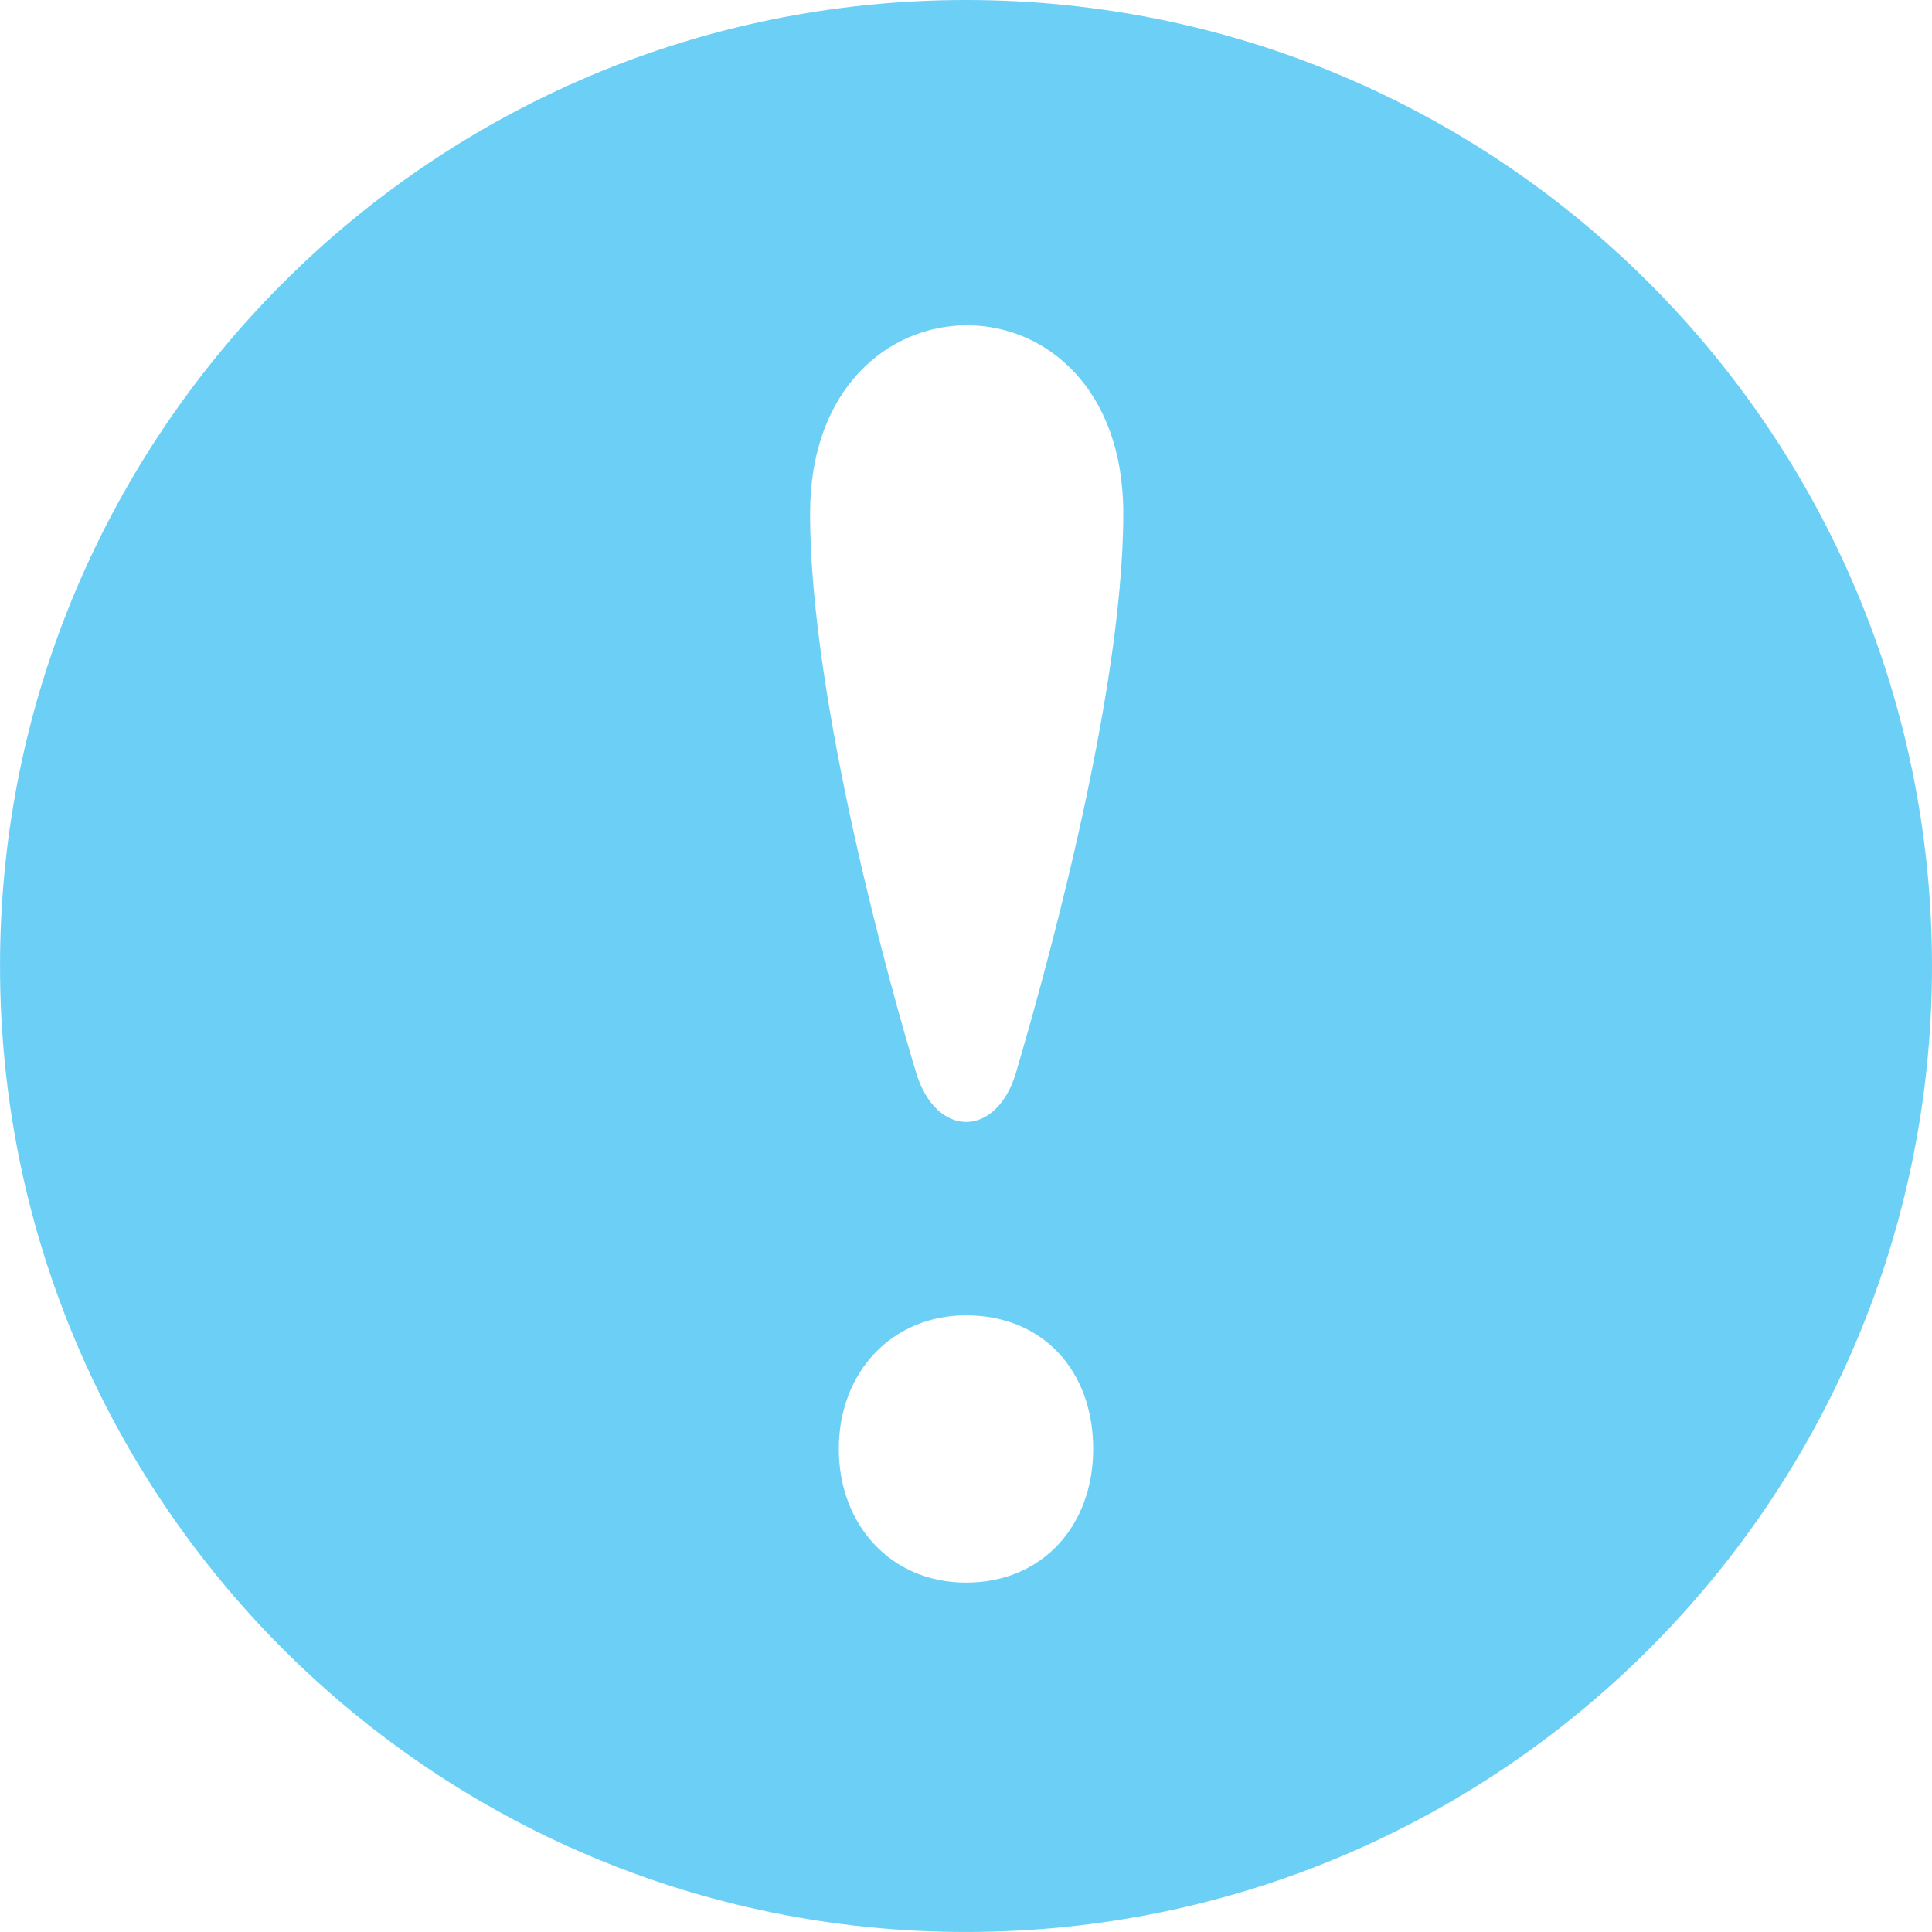
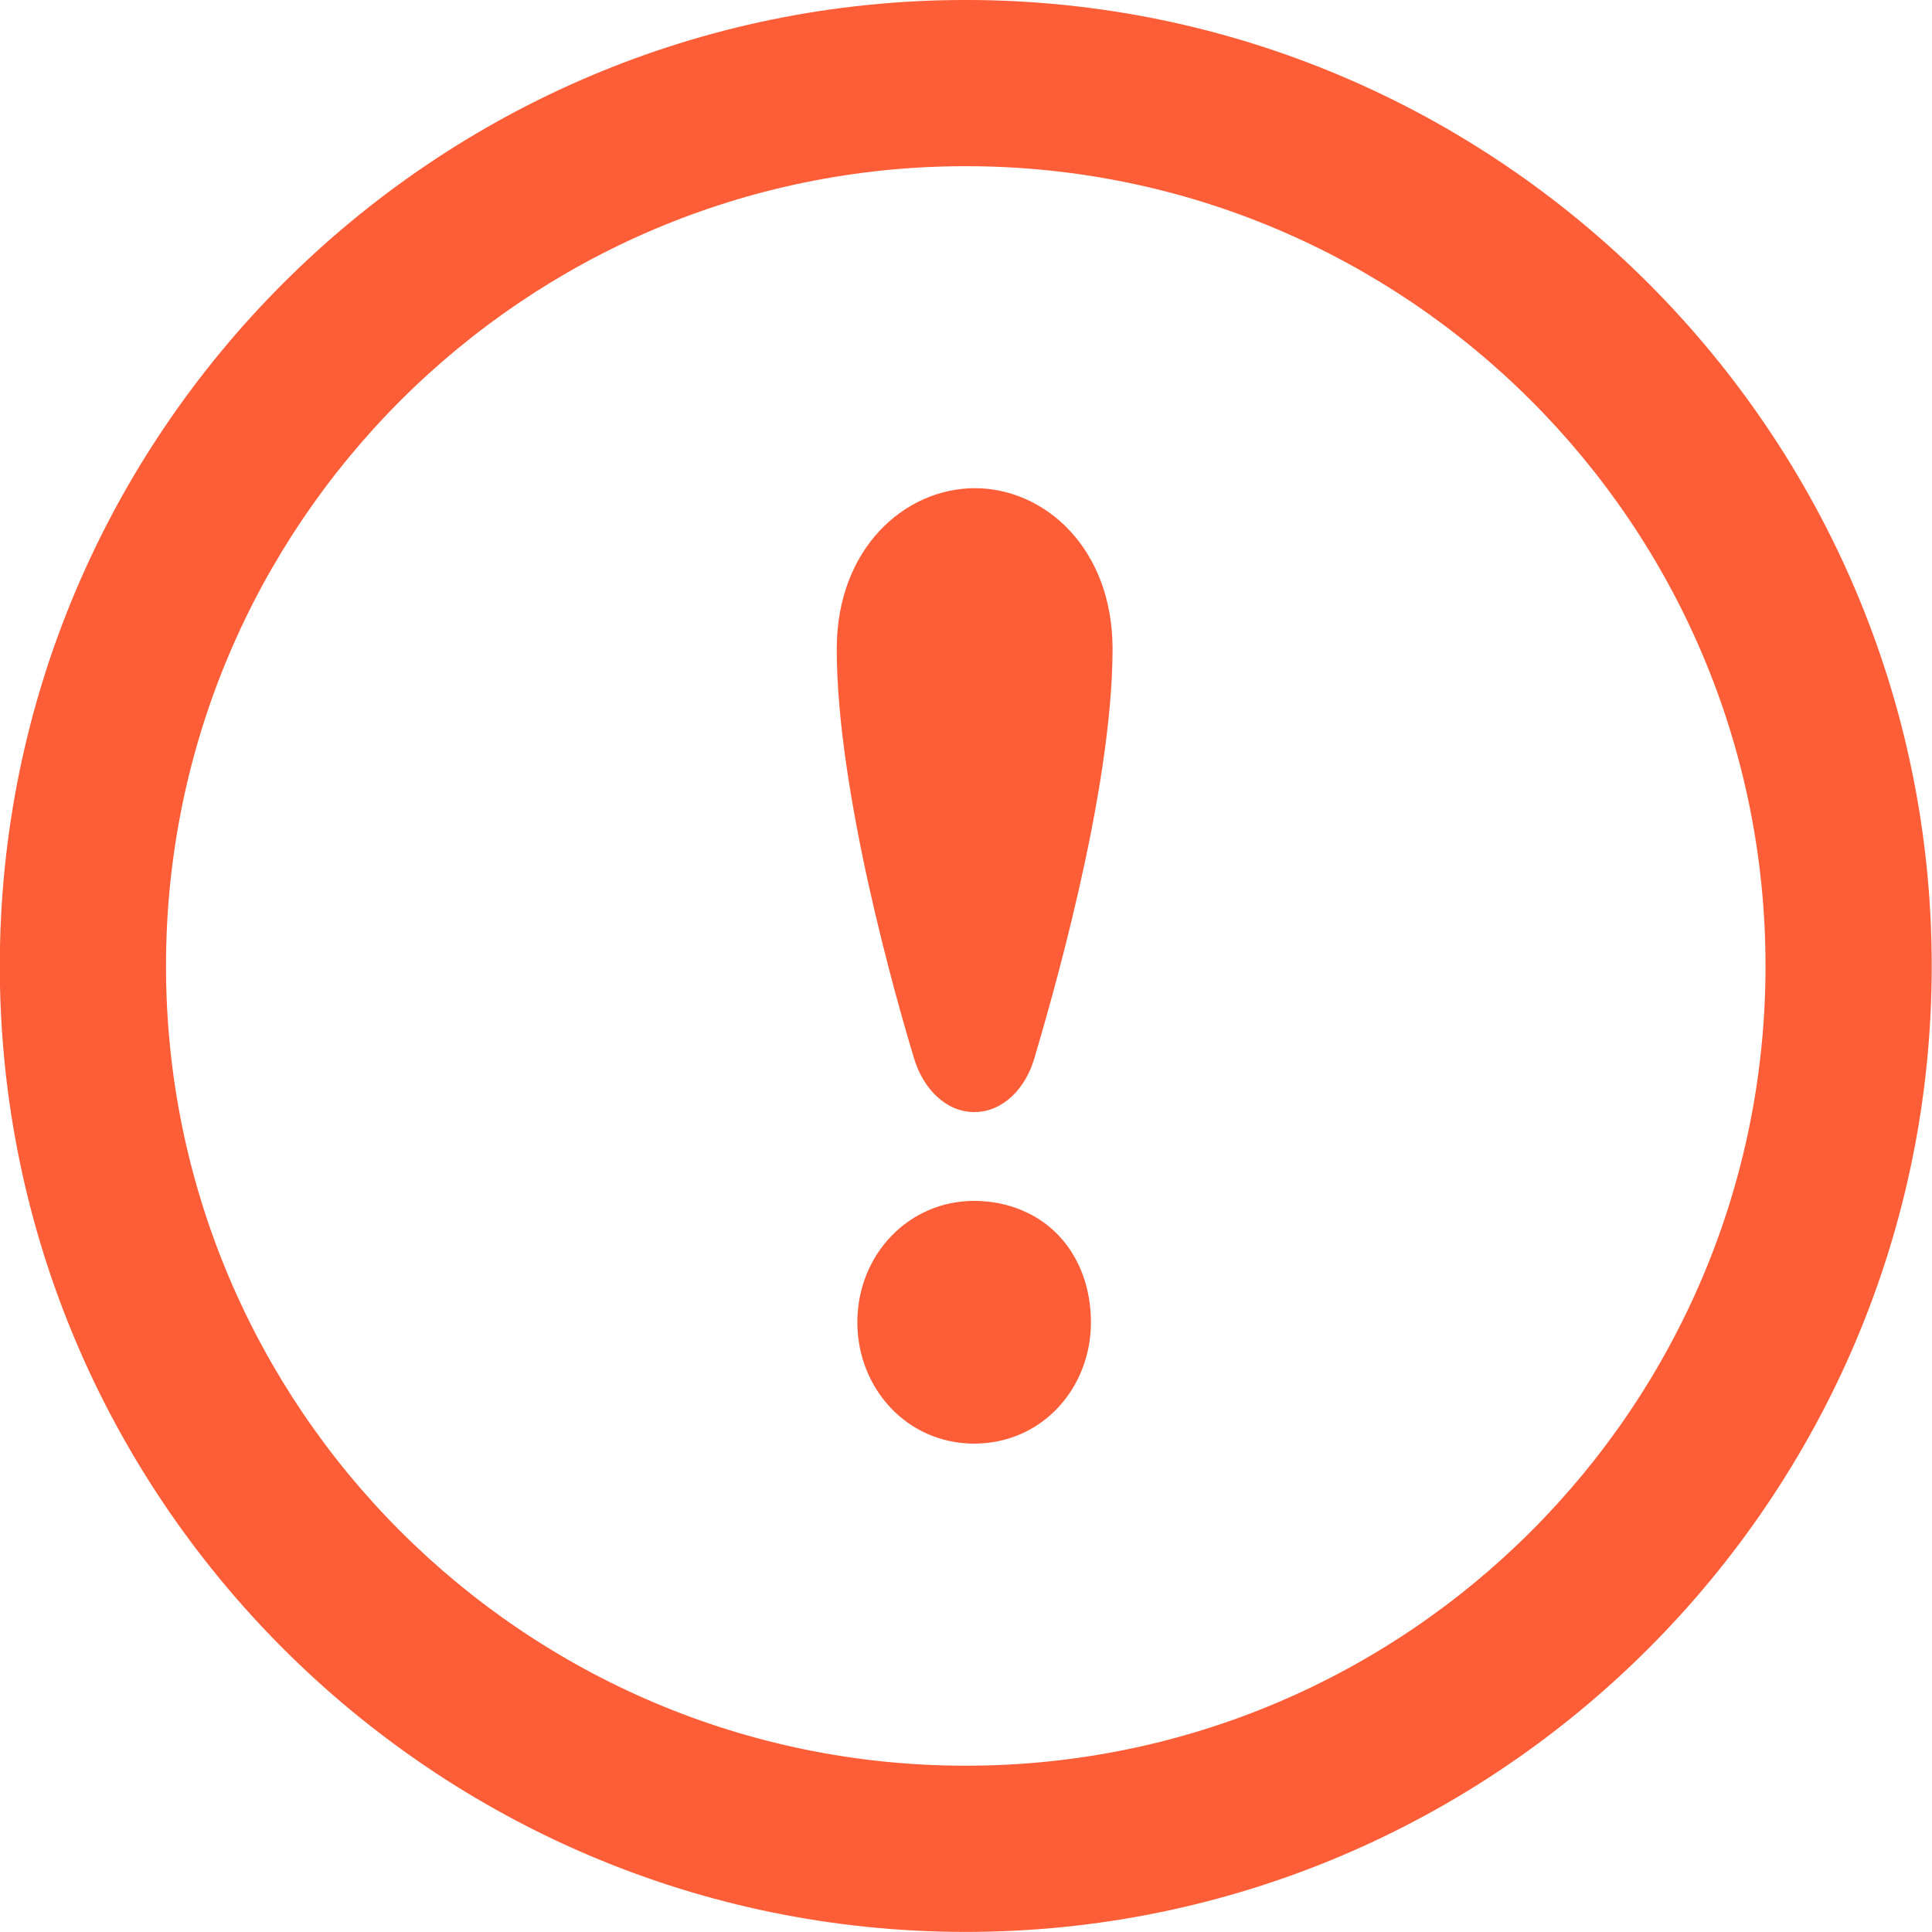
- <svg xmlns="http://www.w3.org/2000/svg" width="21.167mm" height="21.167mm" viewBox="0 0 21.167 21.167" version="1.1" id="svg7873">
-   <defs id="defs7867" />
-   <g id="layer1" transform="translate(-184.3217,-107.3973)">
-     <g id="g12003" transform="matrix(0.8819444,0,0,0.8819444,127.396,107.3973)" style="fill:#6ccff5;fill-opacity:1;stroke-width:0.3">
-       <g id="g11947" style="fill:#6ccff5;fill-opacity:1;stroke-width:0.3">
-         <path id="path11945" d="M 76.546,0 C 69.919,0 64.546,5.373 64.546,12 c 0,6.627 5.373,12 12,12 6.627,0 12,-5.373 12,-12 0,-6.627 -5.373,-12 -12,-12 z m 0,19.66 c -0.938,0 -1.58,-0.723 -1.58,-1.66 0,-0.964 0.669,-1.66 1.58,-1.66 0.963,0 1.58,0.696 1.58,1.66 0,0.938 -0.617,1.66 -1.58,1.66 z m 0.622,-6.339 c -0.239,0.815 -0.992,0.829 -1.243,0 -0.289,-0.956 -1.316,-4.585 -1.316,-6.942 0,-3.11 3.891,-3.125 3.891,0 -0.001,2.371 -1.083,6.094 -1.332,6.942 z" style="fill:#6ccff5;fill-opacity:1;stroke-width:0.3" />
+ <svg xmlns="http://www.w3.org/2000/svg" width="8.112mm" height="8.112mm" viewBox="0 0 8.112 8.112" version="1.1" id="svg11677">
+   <defs id="defs11671" />
+   <g id="layer1" transform="translate(-94.97397,-115.2954)">
+     <g id="g10939-0-6-1" transform="translate(-1149.836,-596.7653)" style="fill:#fd5e37;fill-opacity:1;stroke:#fd5e37;stroke-width:0.212;stroke-miterlimit:4;stroke-dasharray:none;stroke-opacity:1">
+       <g style="fill:#fd5e37;fill-opacity:1;stroke:#fd5e37;stroke-width:0.945;stroke-miterlimit:4;stroke-dasharray:none;stroke-opacity:1" transform="matrix(0.2240842,0,0,0.2240842,1224.109,721.181)" id="g12003-9-4-9-7-5-0-0-8-52">
+         <g style="fill:#fd5e37;fill-opacity:1;stroke:#fd5e37;stroke-width:0.945;stroke-miterlimit:4;stroke-dasharray:none;stroke-opacity:1" id="g11947-0-2-6-4-9-8-8-0-8">
+           <path style="color:#000000;font-style:normal;font-variant:normal;font-weight:normal;font-stretch:normal;font-size:medium;line-height:normal;font-family:sans-serif;font-variant-ligatures:normal;font-variant-position:normal;font-variant-caps:normal;font-variant-numeric:normal;font-variant-alternates:normal;font-feature-settings:normal;text-indent:0;text-align:start;text-decoration:none;text-decoration-line:none;text-decoration-style:solid;text-decoration-color:#000000;letter-spacing:normal;word-spacing:normal;text-transform:none;writing-mode:lr-tb;direction:ltr;text-orientation:mixed;dominant-baseline:auto;baseline-shift:baseline;text-anchor:start;white-space:normal;shape-padding:0;clip-rule:nonzero;display:inline;overflow:visible;visibility:visible;opacity:1;isolation:auto;mix-blend-mode:normal;color-interpolation:sRGB;color-interpolation-filters:linearRGB;solid-color:#000000;solid-opacity:1;vector-effect:none;fill:#fd5e37;fill-opacity:1;fill-rule:nonzero;stroke:none;stroke-width:0.945;stroke-linecap:butt;stroke-linejoin:miter;stroke-miterlimit:4;stroke-dasharray:none;stroke-dashoffset:0;stroke-opacity:1;color-rendering:auto;image-rendering:auto;shape-rendering:auto;text-rendering:auto;enable-background:accumulate" d="m 110.643,-31.553 c -1.308,0.003 -2.584,1.126 -2.584,3.012 0,2.696 1.129,6.616 1.449,7.674 0.174,0.576 0.605,1.008 1.135,1.004 0.53,-0.004 0.952,-0.438 1.119,-1.008 0.271,-0.924 1.464,-4.952 1.465,-7.67 0,-1.892 -1.276,-3.014 -2.584,-3.012 z m -0.01,13.354 c -1.23,0 -2.188,1.01 -2.188,2.275 0,1.233 0.926,2.273 2.188,2.273 1.282,0 2.189,-1.048 2.189,-2.273 0,-0.624 -0.205,-1.198 -0.594,-1.615 -0.389,-0.417 -0.959,-0.66 -1.596,-0.66 z" id="path11945-9-3-5-1-5-9-7-9-6" />
+         </g>
+         <g style="fill:#fd5e37;fill-opacity:1;stroke:#fd5e37;stroke-width:0.945;stroke-miterlimit:4;stroke-dasharray:none;stroke-opacity:1" id="g11949-8-6-0-3-8-3-4-3-6" />
+         <g style="fill:#fd5e37;fill-opacity:1;stroke:#fd5e37;stroke-width:0.945;stroke-miterlimit:4;stroke-dasharray:none;stroke-opacity:1" id="g11951-1-3-5-7-3-8-4-29-3" />
+         <g style="fill:#fd5e37;fill-opacity:1;stroke:#fd5e37;stroke-width:0.945;stroke-miterlimit:4;stroke-dasharray:none;stroke-opacity:1" id="g11953-6-7-35-2-1-1-2-6-6" />
+         <g style="fill:#fd5e37;fill-opacity:1;stroke:#fd5e37;stroke-width:0.945;stroke-miterlimit:4;stroke-dasharray:none;stroke-opacity:1" id="g11955-9-6-6-7-5-2-1-8-9" />
+         <g style="fill:#fd5e37;fill-opacity:1;stroke:#fd5e37;stroke-width:0.945;stroke-miterlimit:4;stroke-dasharray:none;stroke-opacity:1" id="g11957-5-3-46-6-0-0-0-8-5" />
+         <g style="fill:#fd5e37;fill-opacity:1;stroke:#fd5e37;stroke-width:0.945;stroke-miterlimit:4;stroke-dasharray:none;stroke-opacity:1" id="g11959-7-3-6-7-0-1-0-7-9" />
+         <g style="fill:#fd5e37;fill-opacity:1;stroke:#fd5e37;stroke-width:0.945;stroke-miterlimit:4;stroke-dasharray:none;stroke-opacity:1" id="g11961-8-2-9-0-8-4-6-0-57" />
+         <g style="fill:#fd5e37;fill-opacity:1;stroke:#fd5e37;stroke-width:0.945;stroke-miterlimit:4;stroke-dasharray:none;stroke-opacity:1" id="g11963-3-3-6-1-5-9-2-5-4" />
+         <g style="fill:#fd5e37;fill-opacity:1;stroke:#fd5e37;stroke-width:0.945;stroke-miterlimit:4;stroke-dasharray:none;stroke-opacity:1" id="g11965-0-2-16-9-1-4-5-8-5" />
+         <g style="fill:#fd5e37;fill-opacity:1;stroke:#fd5e37;stroke-width:0.945;stroke-miterlimit:4;stroke-dasharray:none;stroke-opacity:1" id="g11967-9-7-1-3-5-2-0-7-3" />
+         <g style="fill:#fd5e37;fill-opacity:1;stroke:#fd5e37;stroke-width:0.945;stroke-miterlimit:4;stroke-dasharray:none;stroke-opacity:1" id="g11969-2-3-2-8-8-6-4-8-3" />
+         <g style="fill:#fd5e37;fill-opacity:1;stroke:#fd5e37;stroke-width:0.945;stroke-miterlimit:4;stroke-dasharray:none;stroke-opacity:1" id="g11971-9-1-6-3-4-8-0-0-1" />
+         <g style="fill:#fd5e37;fill-opacity:1;stroke:#fd5e37;stroke-width:0.945;stroke-miterlimit:4;stroke-dasharray:none;stroke-opacity:1" id="g11973-8-5-0-9-6-7-4-4-7" />
+         <g style="fill:#fd5e37;fill-opacity:1;stroke:#fd5e37;stroke-width:0.945;stroke-miterlimit:4;stroke-dasharray:none;stroke-opacity:1" id="g11975-6-3-7-8-0-8-4-2-1" />
+         <g style="fill:#fd5e37;fill-opacity:1;stroke:#fd5e37;stroke-width:0.945;stroke-miterlimit:4;stroke-dasharray:none;stroke-opacity:1" id="g11977-8-5-7-9-6-2-0-69-3" />
      </g>
-       <g id="g11949" style="fill:#6ccff5;fill-opacity:1;stroke-width:0.3" />
-       <g id="g11951" style="fill:#6ccff5;fill-opacity:1;stroke-width:0.3" />
-       <g id="g11953" style="fill:#6ccff5;fill-opacity:1;stroke-width:0.3" />
-       <g id="g11955" style="fill:#6ccff5;fill-opacity:1;stroke-width:0.3" />
-       <g id="g11957" style="fill:#6ccff5;fill-opacity:1;stroke-width:0.3" />
-       <g id="g11959" style="fill:#6ccff5;fill-opacity:1;stroke-width:0.3" />
-       <g id="g11961" style="fill:#6ccff5;fill-opacity:1;stroke-width:0.3" />
-       <g id="g11963" style="fill:#6ccff5;fill-opacity:1;stroke-width:0.3" />
-       <g id="g11965" style="fill:#6ccff5;fill-opacity:1;stroke-width:0.3" />
-       <g id="g11967" style="fill:#6ccff5;fill-opacity:1;stroke-width:0.3" />
-       <g id="g11969" style="fill:#6ccff5;fill-opacity:1;stroke-width:0.3" />
-       <g id="g11971" style="fill:#6ccff5;fill-opacity:1;stroke-width:0.3" />
-       <g id="g11973" style="fill:#6ccff5;fill-opacity:1;stroke-width:0.3" />
-       <g id="g11975" style="fill:#6ccff5;fill-opacity:1;stroke-width:0.3" />
-       <g id="g11977" style="fill:#6ccff5;fill-opacity:1;stroke-width:0.3" />
+       <g style="fill:#fd5e37;fill-opacity:1;stroke:#fd5e37;stroke-width:1.742;stroke-miterlimit:4;stroke-dasharray:none;stroke-opacity:1" transform="matrix(0.1215385,0,0,0.1215385,1244.915,712.1665)" id="g10174-98-0-5-3-0">
+         <g style="fill:#fd5e37;fill-opacity:1;stroke:#fd5e37;stroke-width:1.742;stroke-miterlimit:4;stroke-dasharray:none;stroke-opacity:1" id="g10115-4-7-7-5-0">
+           <g style="fill:#fd5e37;fill-opacity:1;stroke:#fd5e37;stroke-width:1.742;stroke-miterlimit:4;stroke-dasharray:none;stroke-opacity:1" id="g10113-55-8-8-0-0">
+             <path style="color:#000000;font-style:normal;font-variant:normal;font-weight:normal;font-stretch:normal;font-size:medium;line-height:normal;font-family:sans-serif;font-variant-ligatures:normal;font-variant-position:normal;font-variant-caps:normal;font-variant-numeric:normal;font-variant-alternates:normal;font-feature-settings:normal;text-indent:0;text-align:start;text-decoration:none;text-decoration-line:none;text-decoration-style:solid;text-decoration-color:#000000;letter-spacing:normal;word-spacing:normal;text-transform:none;writing-mode:lr-tb;direction:ltr;text-orientation:mixed;dominant-baseline:auto;baseline-shift:baseline;text-anchor:start;white-space:normal;shape-padding:0;clip-rule:nonzero;display:inline;overflow:visible;visibility:visible;opacity:1;isolation:auto;mix-blend-mode:normal;color-interpolation:sRGB;color-interpolation-filters:linearRGB;solid-color:#000000;solid-opacity:1;vector-effect:none;fill:#fd5e37;fill-opacity:1;fill-rule:nonzero;stroke:none;stroke-width:1.742;stroke-linecap:butt;stroke-linejoin:miter;stroke-miterlimit:4;stroke-dasharray:none;stroke-dashoffset:0;stroke-opacity:1;color-rendering:auto;image-rendering:auto;shape-rendering:auto;text-rendering:auto;enable-background:accumulate" d="m 32.5,-0.871 c -18.392,0 -33.371,14.978 -33.371,33.371 0,18.393 14.979,33.371 33.371,33.371 18.392,0 33.371,-14.978 33.371,-33.371 0,-18.393 -14.979,-33.371 -33.371,-33.371 z m 0,5.742 C 47.743,4.871 60.129,17.257 60.129,32.5 60.129,47.743 47.743,60.129 32.5,60.129 17.257,60.129 4.871,47.743 4.871,32.5 4.871,17.257 17.257,4.871 32.5,4.871 Z" id="path10107-6-8-9-6-2" />
+           </g>
+         </g>
+         <g style="fill:#fd5e37;fill-opacity:1;stroke:#fd5e37;stroke-width:1.742;stroke-miterlimit:4;stroke-dasharray:none;stroke-opacity:1" id="g10117-8-1-6-6-46" />
+         <g style="fill:#fd5e37;fill-opacity:1;stroke:#fd5e37;stroke-width:1.742;stroke-miterlimit:4;stroke-dasharray:none;stroke-opacity:1" id="g10119-3-6-9-6-6" />
+         <g style="fill:#fd5e37;fill-opacity:1;stroke:#fd5e37;stroke-width:1.742;stroke-miterlimit:4;stroke-dasharray:none;stroke-opacity:1" id="g10121-78-4-0-0-3" />
+         <g style="fill:#fd5e37;fill-opacity:1;stroke:#fd5e37;stroke-width:1.742;stroke-miterlimit:4;stroke-dasharray:none;stroke-opacity:1" id="g10123-23-0-2-0-3" />
+         <g style="fill:#fd5e37;fill-opacity:1;stroke:#fd5e37;stroke-width:1.742;stroke-miterlimit:4;stroke-dasharray:none;stroke-opacity:1" id="g10125-6-2-1-0-1-9" />
+         <g style="fill:#fd5e37;fill-opacity:1;stroke:#fd5e37;stroke-width:1.742;stroke-miterlimit:4;stroke-dasharray:none;stroke-opacity:1" id="g10127-5-0-5-2-9" />
+         <g style="fill:#fd5e37;fill-opacity:1;stroke:#fd5e37;stroke-width:1.742;stroke-miterlimit:4;stroke-dasharray:none;stroke-opacity:1" id="g10129-4-7-3-3-94" />
+         <g style="fill:#fd5e37;fill-opacity:1;stroke:#fd5e37;stroke-width:1.742;stroke-miterlimit:4;stroke-dasharray:none;stroke-opacity:1" id="g10131-6-5-1-3-5" />
+         <g style="fill:#fd5e37;fill-opacity:1;stroke:#fd5e37;stroke-width:1.742;stroke-miterlimit:4;stroke-dasharray:none;stroke-opacity:1" id="g10133-6-1-8-0-3" />
+         <g style="fill:#fd5e37;fill-opacity:1;stroke:#fd5e37;stroke-width:1.742;stroke-miterlimit:4;stroke-dasharray:none;stroke-opacity:1" id="g10135-0-7-2-1-7" />
+         <g style="fill:#fd5e37;fill-opacity:1;stroke:#fd5e37;stroke-width:1.742;stroke-miterlimit:4;stroke-dasharray:none;stroke-opacity:1" id="g10137-1-3-0-5-0" />
+         <g style="fill:#fd5e37;fill-opacity:1;stroke:#fd5e37;stroke-width:1.742;stroke-miterlimit:4;stroke-dasharray:none;stroke-opacity:1" id="g10139-2-3-5-5-1" />
+         <g style="fill:#fd5e37;fill-opacity:1;stroke:#fd5e37;stroke-width:1.742;stroke-miterlimit:4;stroke-dasharray:none;stroke-opacity:1" id="g10141-1-1-0-4-0" />
+         <g style="fill:#fd5e37;fill-opacity:1;stroke:#fd5e37;stroke-width:1.742;stroke-miterlimit:4;stroke-dasharray:none;stroke-opacity:1" id="g10143-0-3-5-3-3" />
+         <g style="fill:#fd5e37;fill-opacity:1;stroke:#fd5e37;stroke-width:1.742;stroke-miterlimit:4;stroke-dasharray:none;stroke-opacity:1" id="g10145-0-1-3-19-5" />
+       </g>
    </g>
  </g>
</svg>
